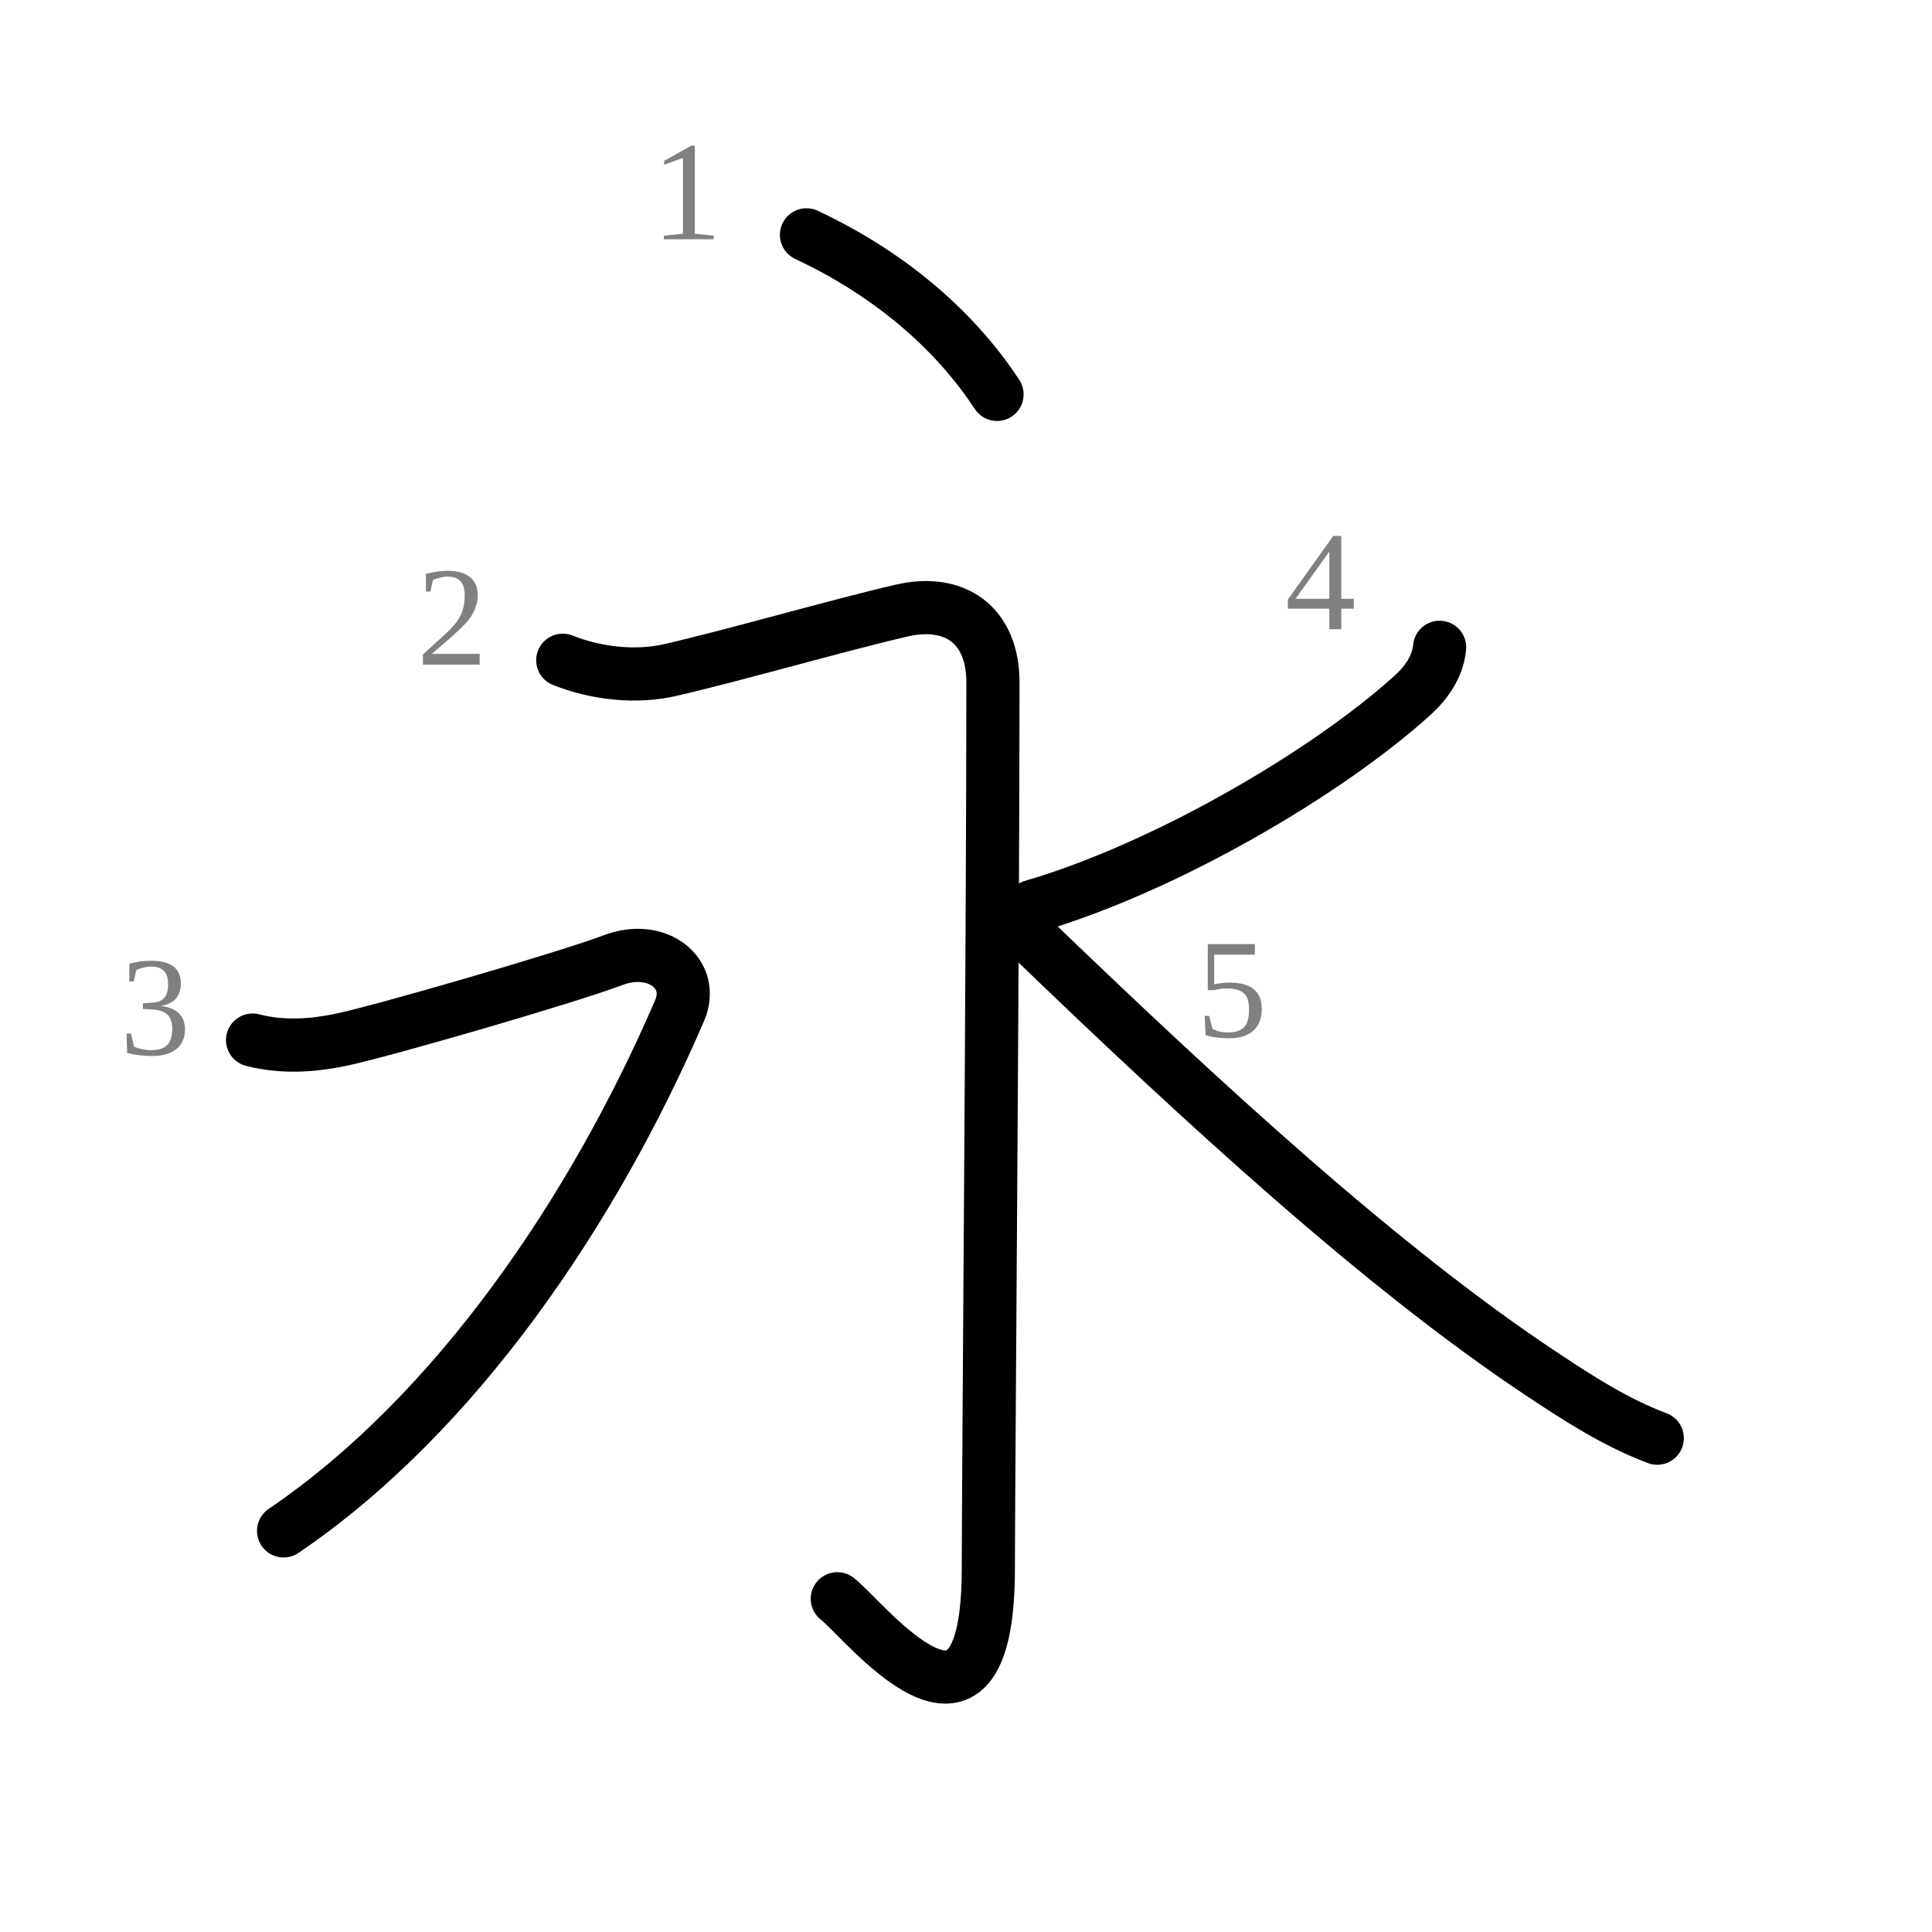
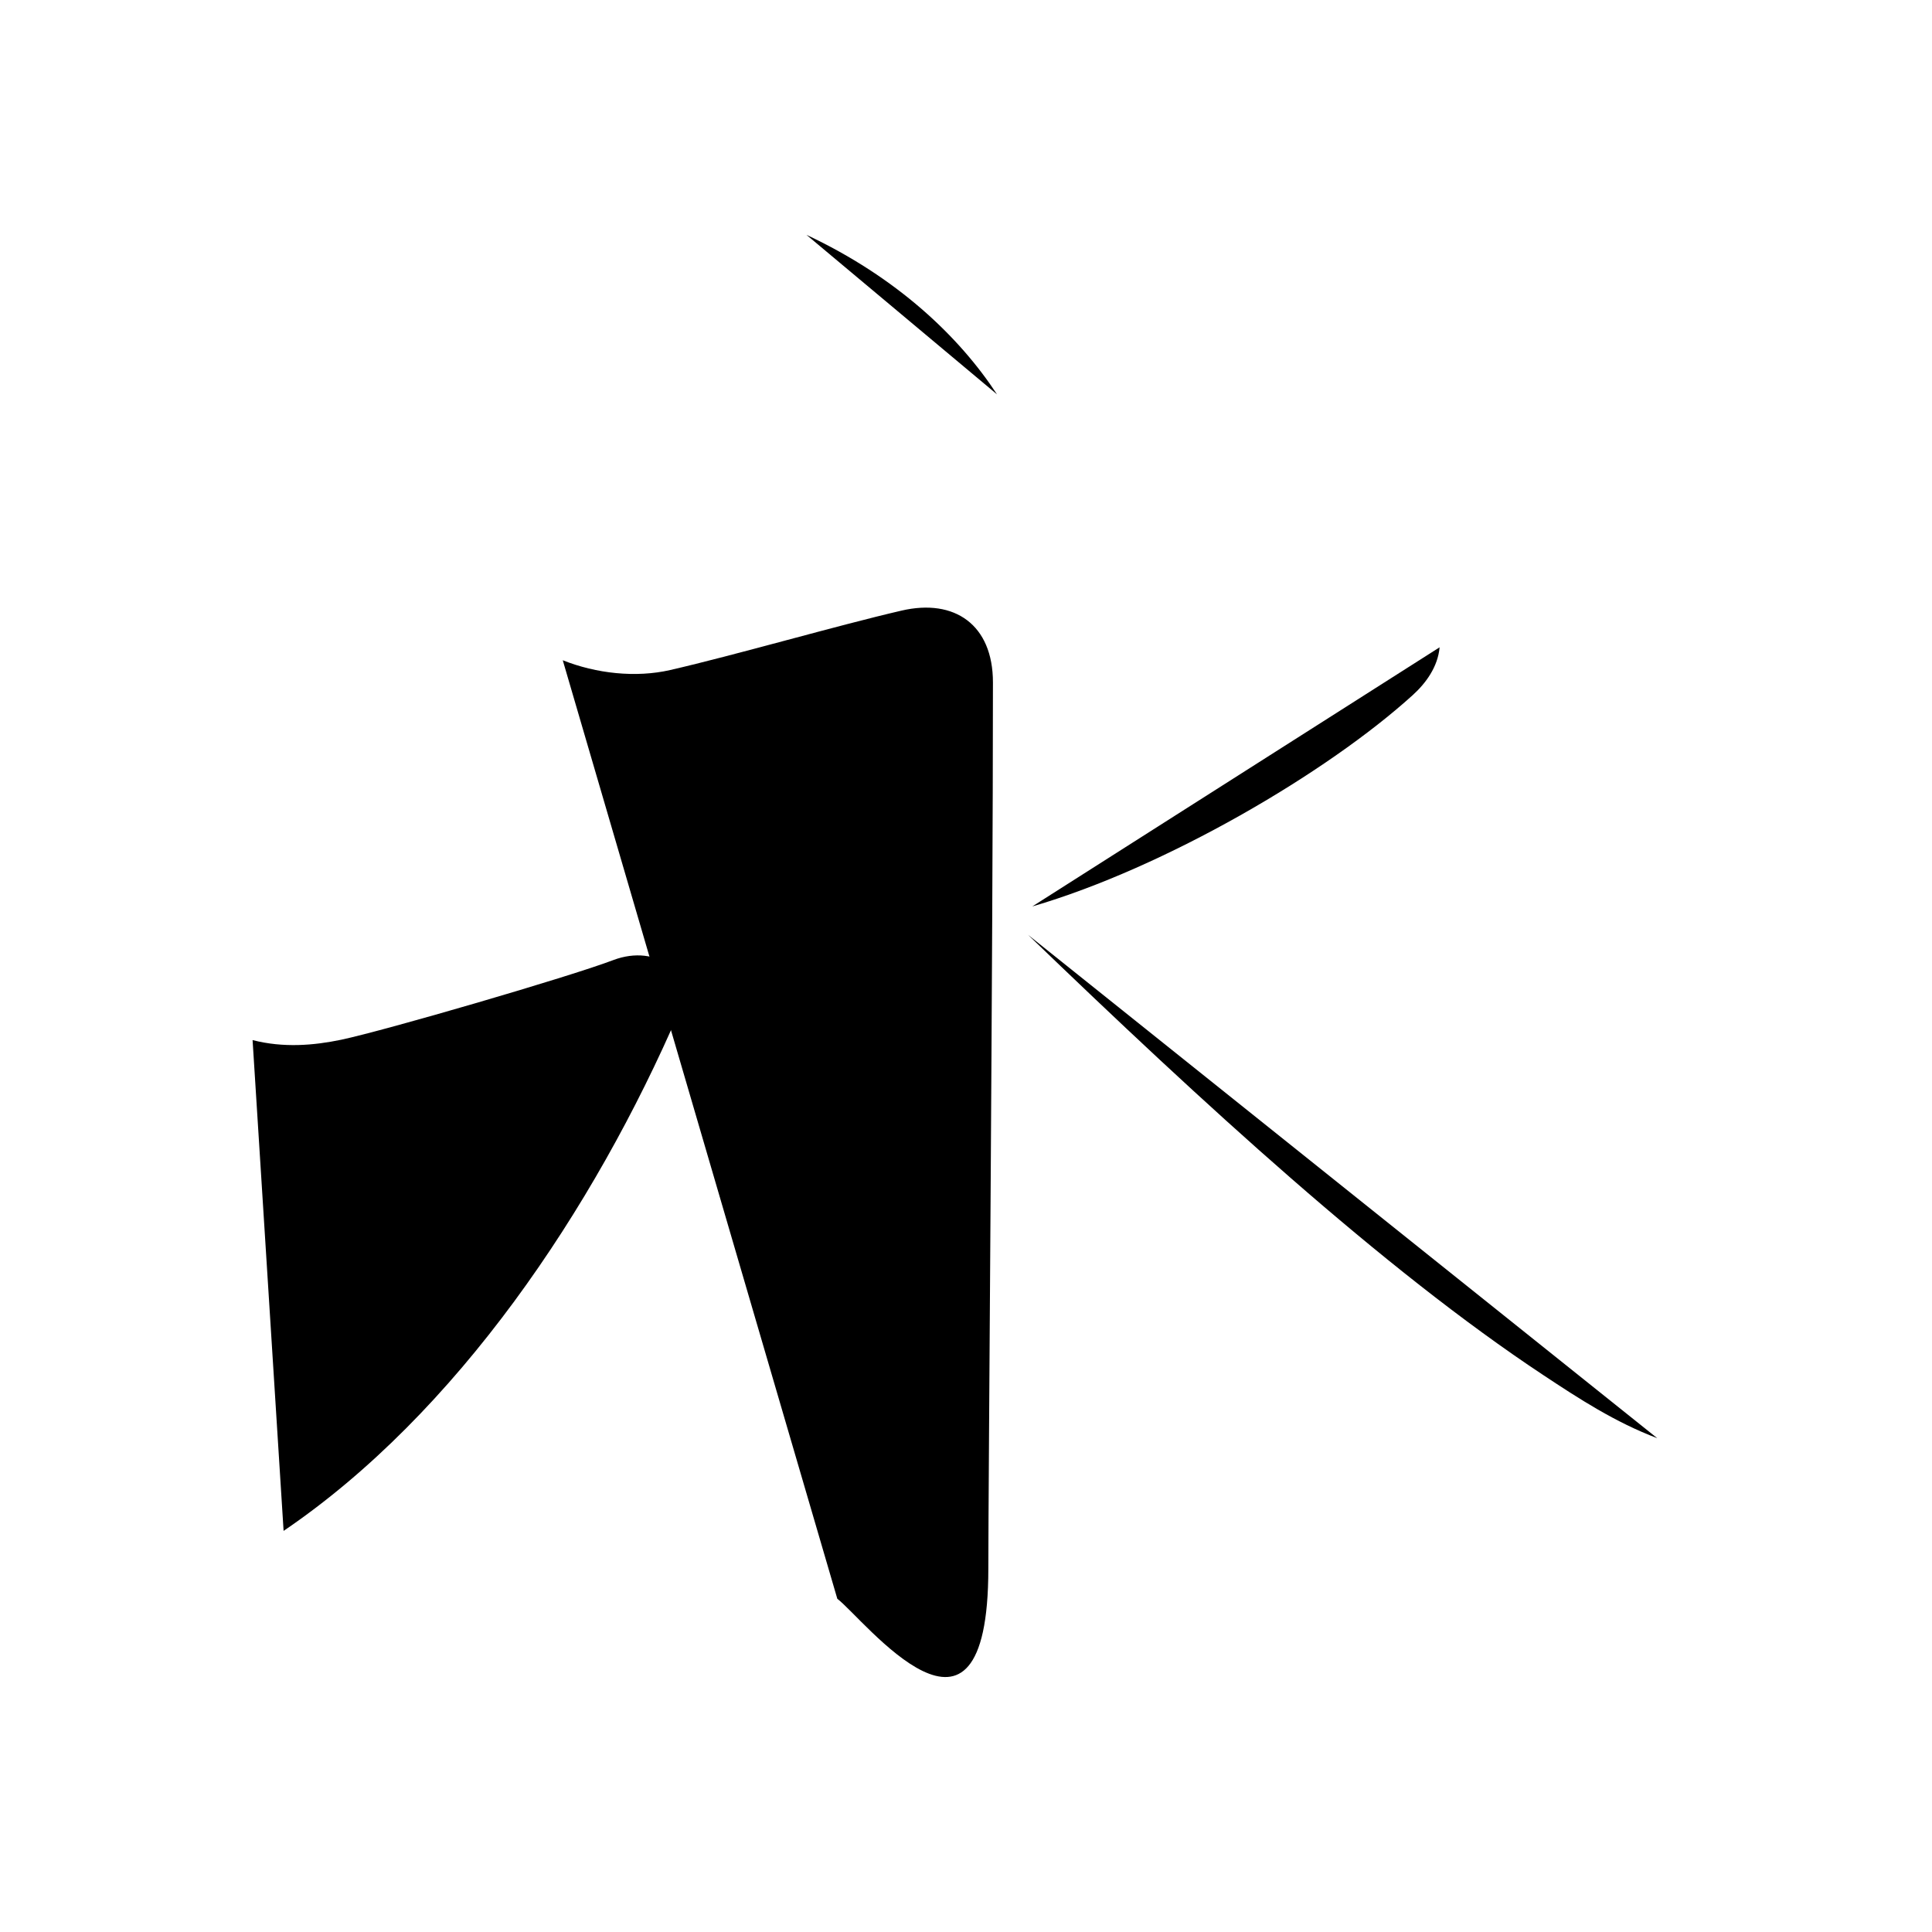
- <svg xmlns="http://www.w3.org/2000/svg" xmlns:ns1="http://kanjivg.tagaini.net" width="109" height="109" viewBox="0 0 109 109">
-   <g id="kvg:StrokePaths_06c38" style="fill:none;stroke:#000000;stroke-width:3;stroke-linecap:round;stroke-linejoin:round;">
-     <g id="kvg:06c38" ns1:element="永">
-       <g id="kvg:06c38-g1" ns1:element="丶" ns1:position="top" ns1:radical="nelson">
-         <path id="kvg:06c38-s1" ns1:type="㇔" d="M45.5,13.25c5.12,2.4,8.62,5.75,10.75,9" />
+ <svg xmlns="http://www.w3.org/2000/svg" xmlns:ns1="http://kanjivg.tagaini.net" viewBox="0 0 109 109">
+   <g id="kvg:StrokePaths_06c38">
+     <g ns1:element="永">
+       <g ns1:element="丶">
+         <path d="M45.5,13.25c5.12,2.4,8.62,5.75,10.75,9" ns1:type="㇔" />
      </g>
-       <g id="kvg:06c38-g2" ns1:element="水" ns1:variant="true" ns1:position="bottom" ns1:radical="tradit">
-         <path id="kvg:06c38-s2" ns1:type="㇆/㇚" d="M31.75,37.25c1.88,0.75,4.12,1,6.07,0.55c3.62-0.83,9.41-2.51,13.04-3.35c3-0.7,5.16,0.8,5.16,4.05c0,14.5-0.26,45.45-0.26,50c0,12-7.02,2.84-8.52,1.7" />
-         <path id="kvg:06c38-s3" ns1:type="㇇" d="M14.25,58.68c1.75,0.45,3.46,0.3,5-0.02c2.5-0.53,12.84-3.54,15.34-4.49c2.5-0.95,4.65,0.77,3.75,2.85C33.5,68.25,25.75,79.75,16,86.37" />
-         <path id="kvg:06c38-s4" ns1:type="㇒" d="M81.22,36.52c-0.1,1.11-0.78,2.03-1.52,2.7c-4.83,4.38-13.96,9.73-21.46,11.92" />
-         <path id="kvg:06c38-s5" ns1:type="㇏" d="M58,52.74c9.88,9.52,20.02,18.85,29.07,24.84c2.01,1.33,4.05,2.66,6.43,3.56" />
+       <g ns1:element="水">
+         <path d="M31.75,37.25c1.88,0.75,4.12,1,6.07,0.55c3.62-0.83,9.41-2.51,13.04-3.35c3-0.7,5.16,0.8,5.16,4.05c0,14.5-0.26,45.45-0.26,50c0,12-7.02,2.84-8.52,1.7" ns1:type="㇆/㇚" />
+         <path d="M14.25,58.68c1.75,0.45,3.46,0.3,5-0.02c2.5-0.53,12.84-3.54,15.34-4.49c2.5-0.95,4.65,0.77,3.75,2.85C33.5,68.25,25.75,79.75,16,86.37" ns1:type="㇇" />
+         <path d="M81.22,36.52c-0.1,1.11-0.78,2.03-1.52,2.7c-4.83,4.38-13.96,9.73-21.46,11.92" ns1:type="㇒" />
+         <path d="M58,52.74c9.88,9.52,20.02,18.85,29.07,24.84c2.01,1.33,4.05,2.66,6.43,3.56" ns1:type="㇏" />
      </g>
    </g>
  </g>
-   <g id="kvg:StrokeNumbers_06c38" style="font-size:8;fill:#808080">
-     <text transform="matrix(1 0 0 1 36.75 13.50)">1</text>
-     <text transform="matrix(1 0 0 1 23.50 37.50)">2</text>
-     <text transform="matrix(1 0 0 1 6.75 59.50)">3</text>
-     <text transform="matrix(1 0 0 1 72.50 35.50)">4</text>
-     <text transform="matrix(1 0 0 1 67.50 58.50)">5</text>
-   </g>
</svg>
